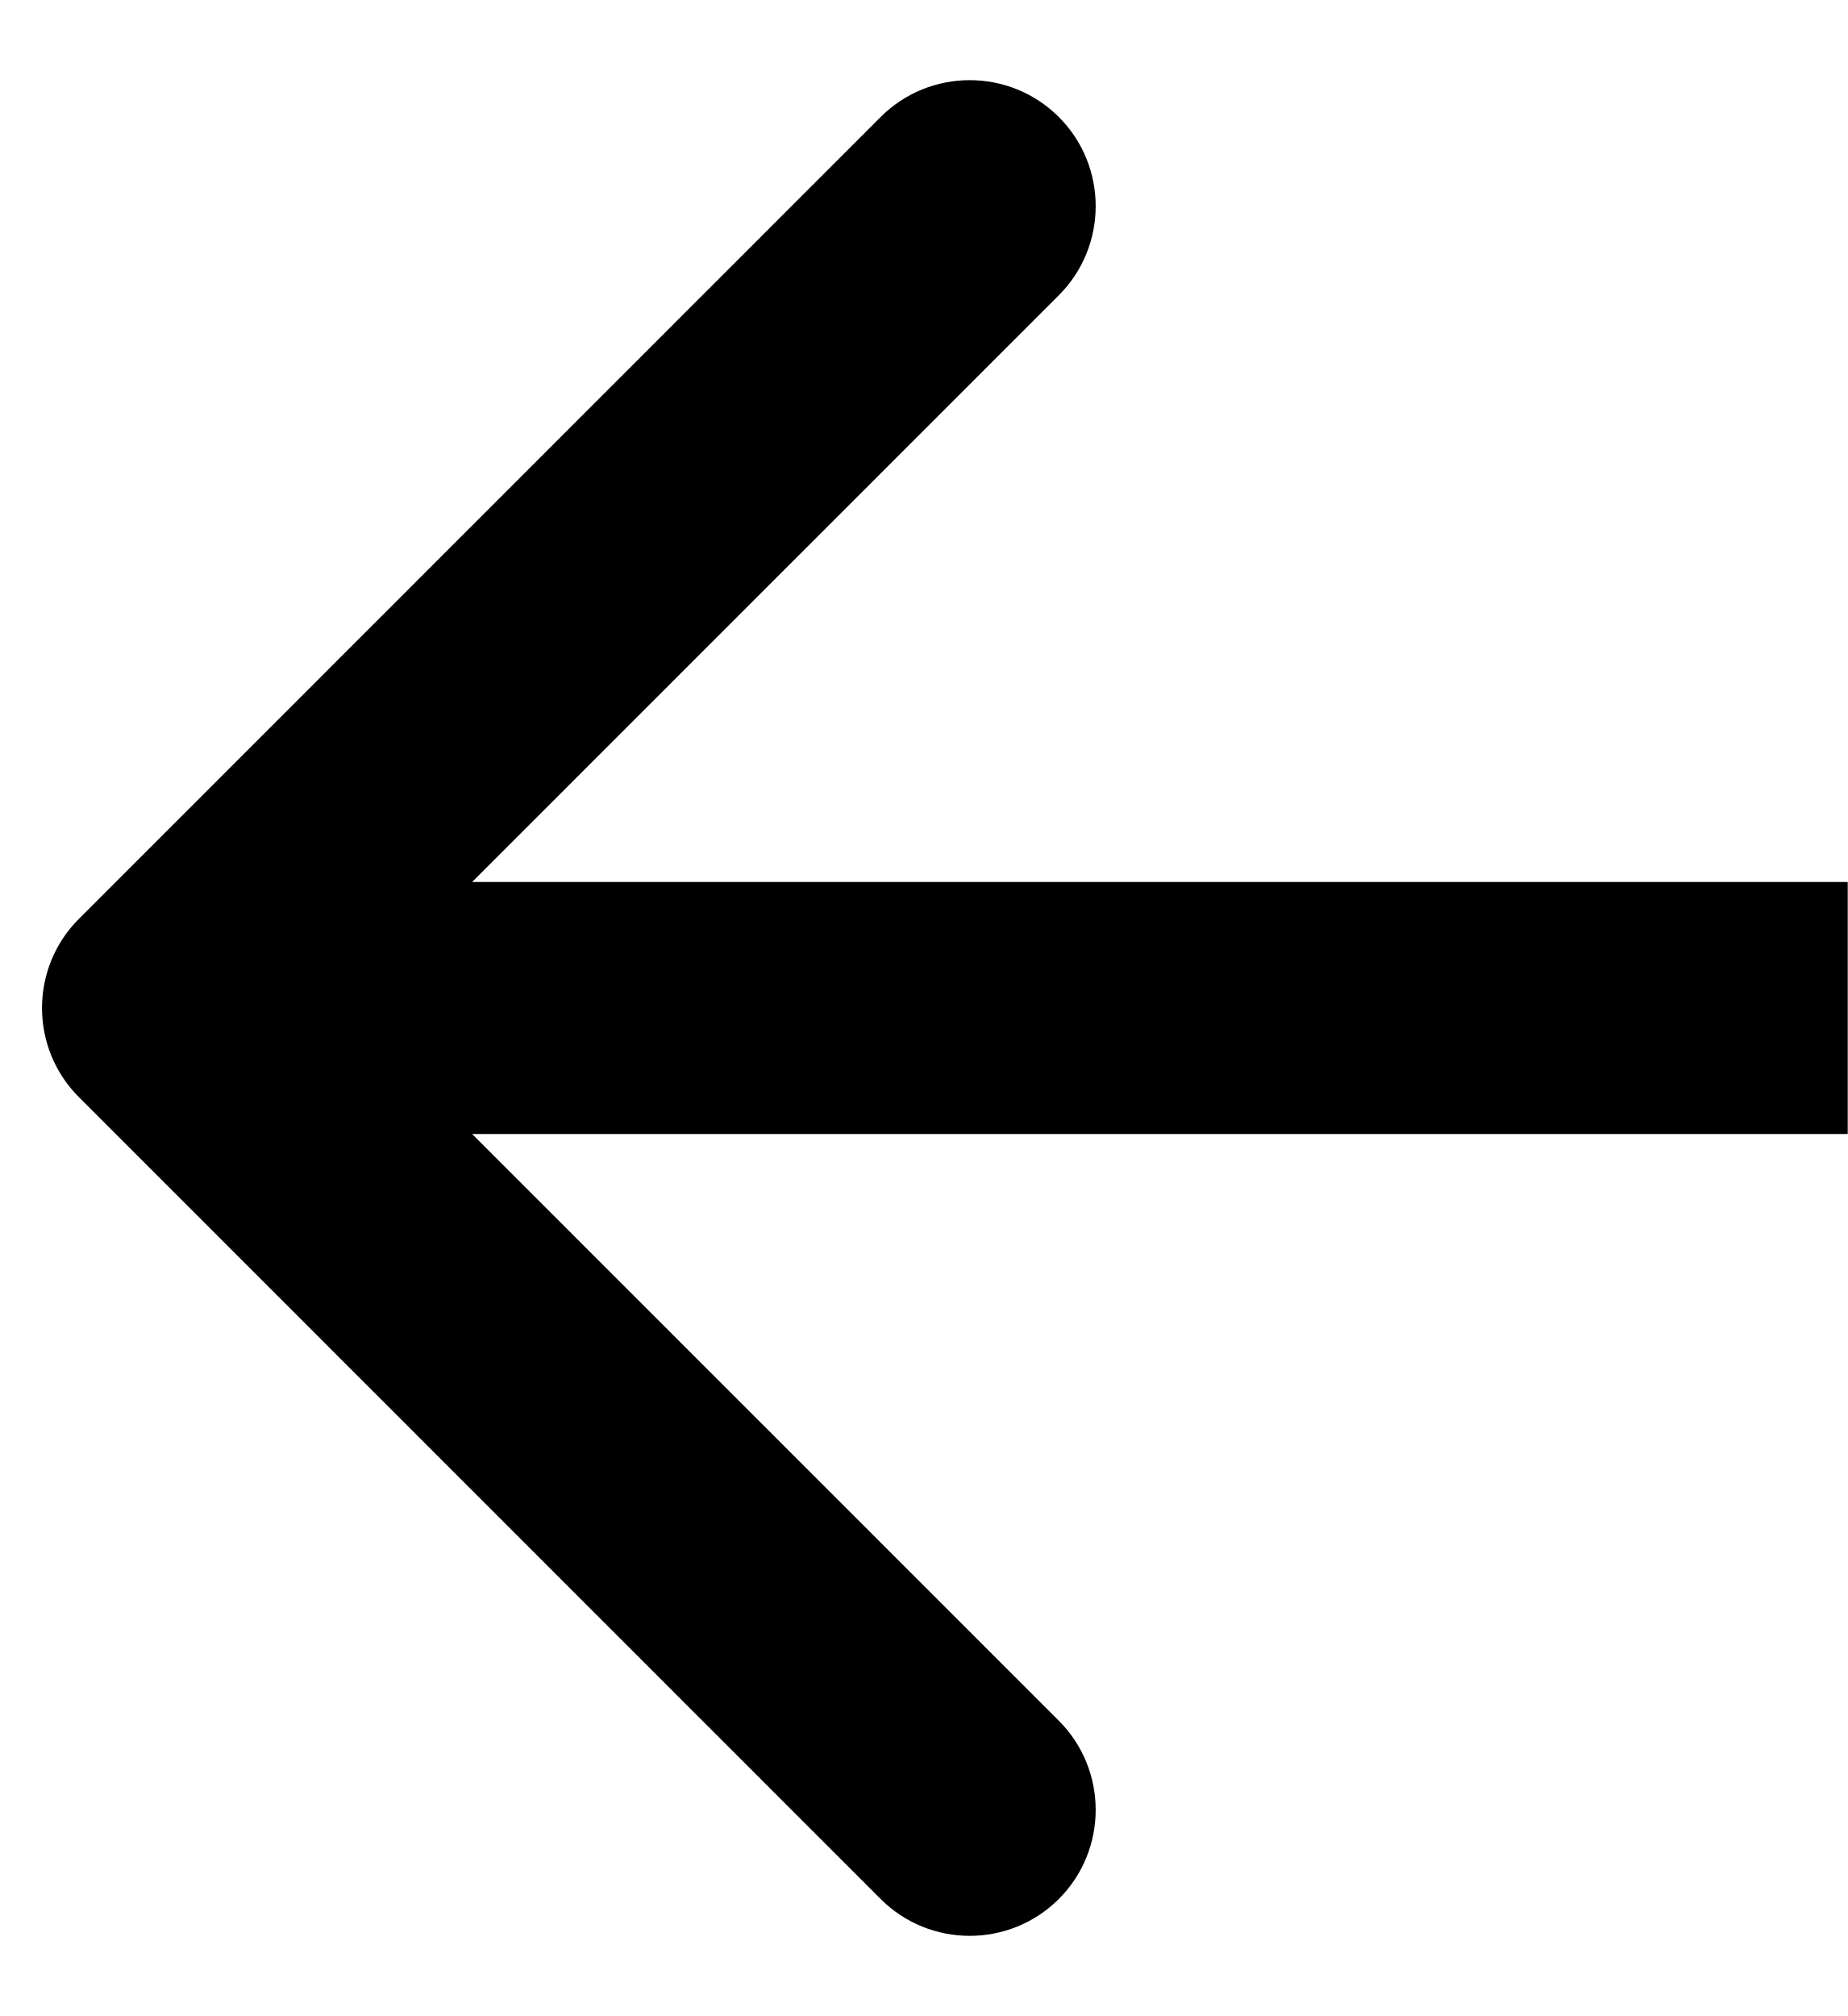
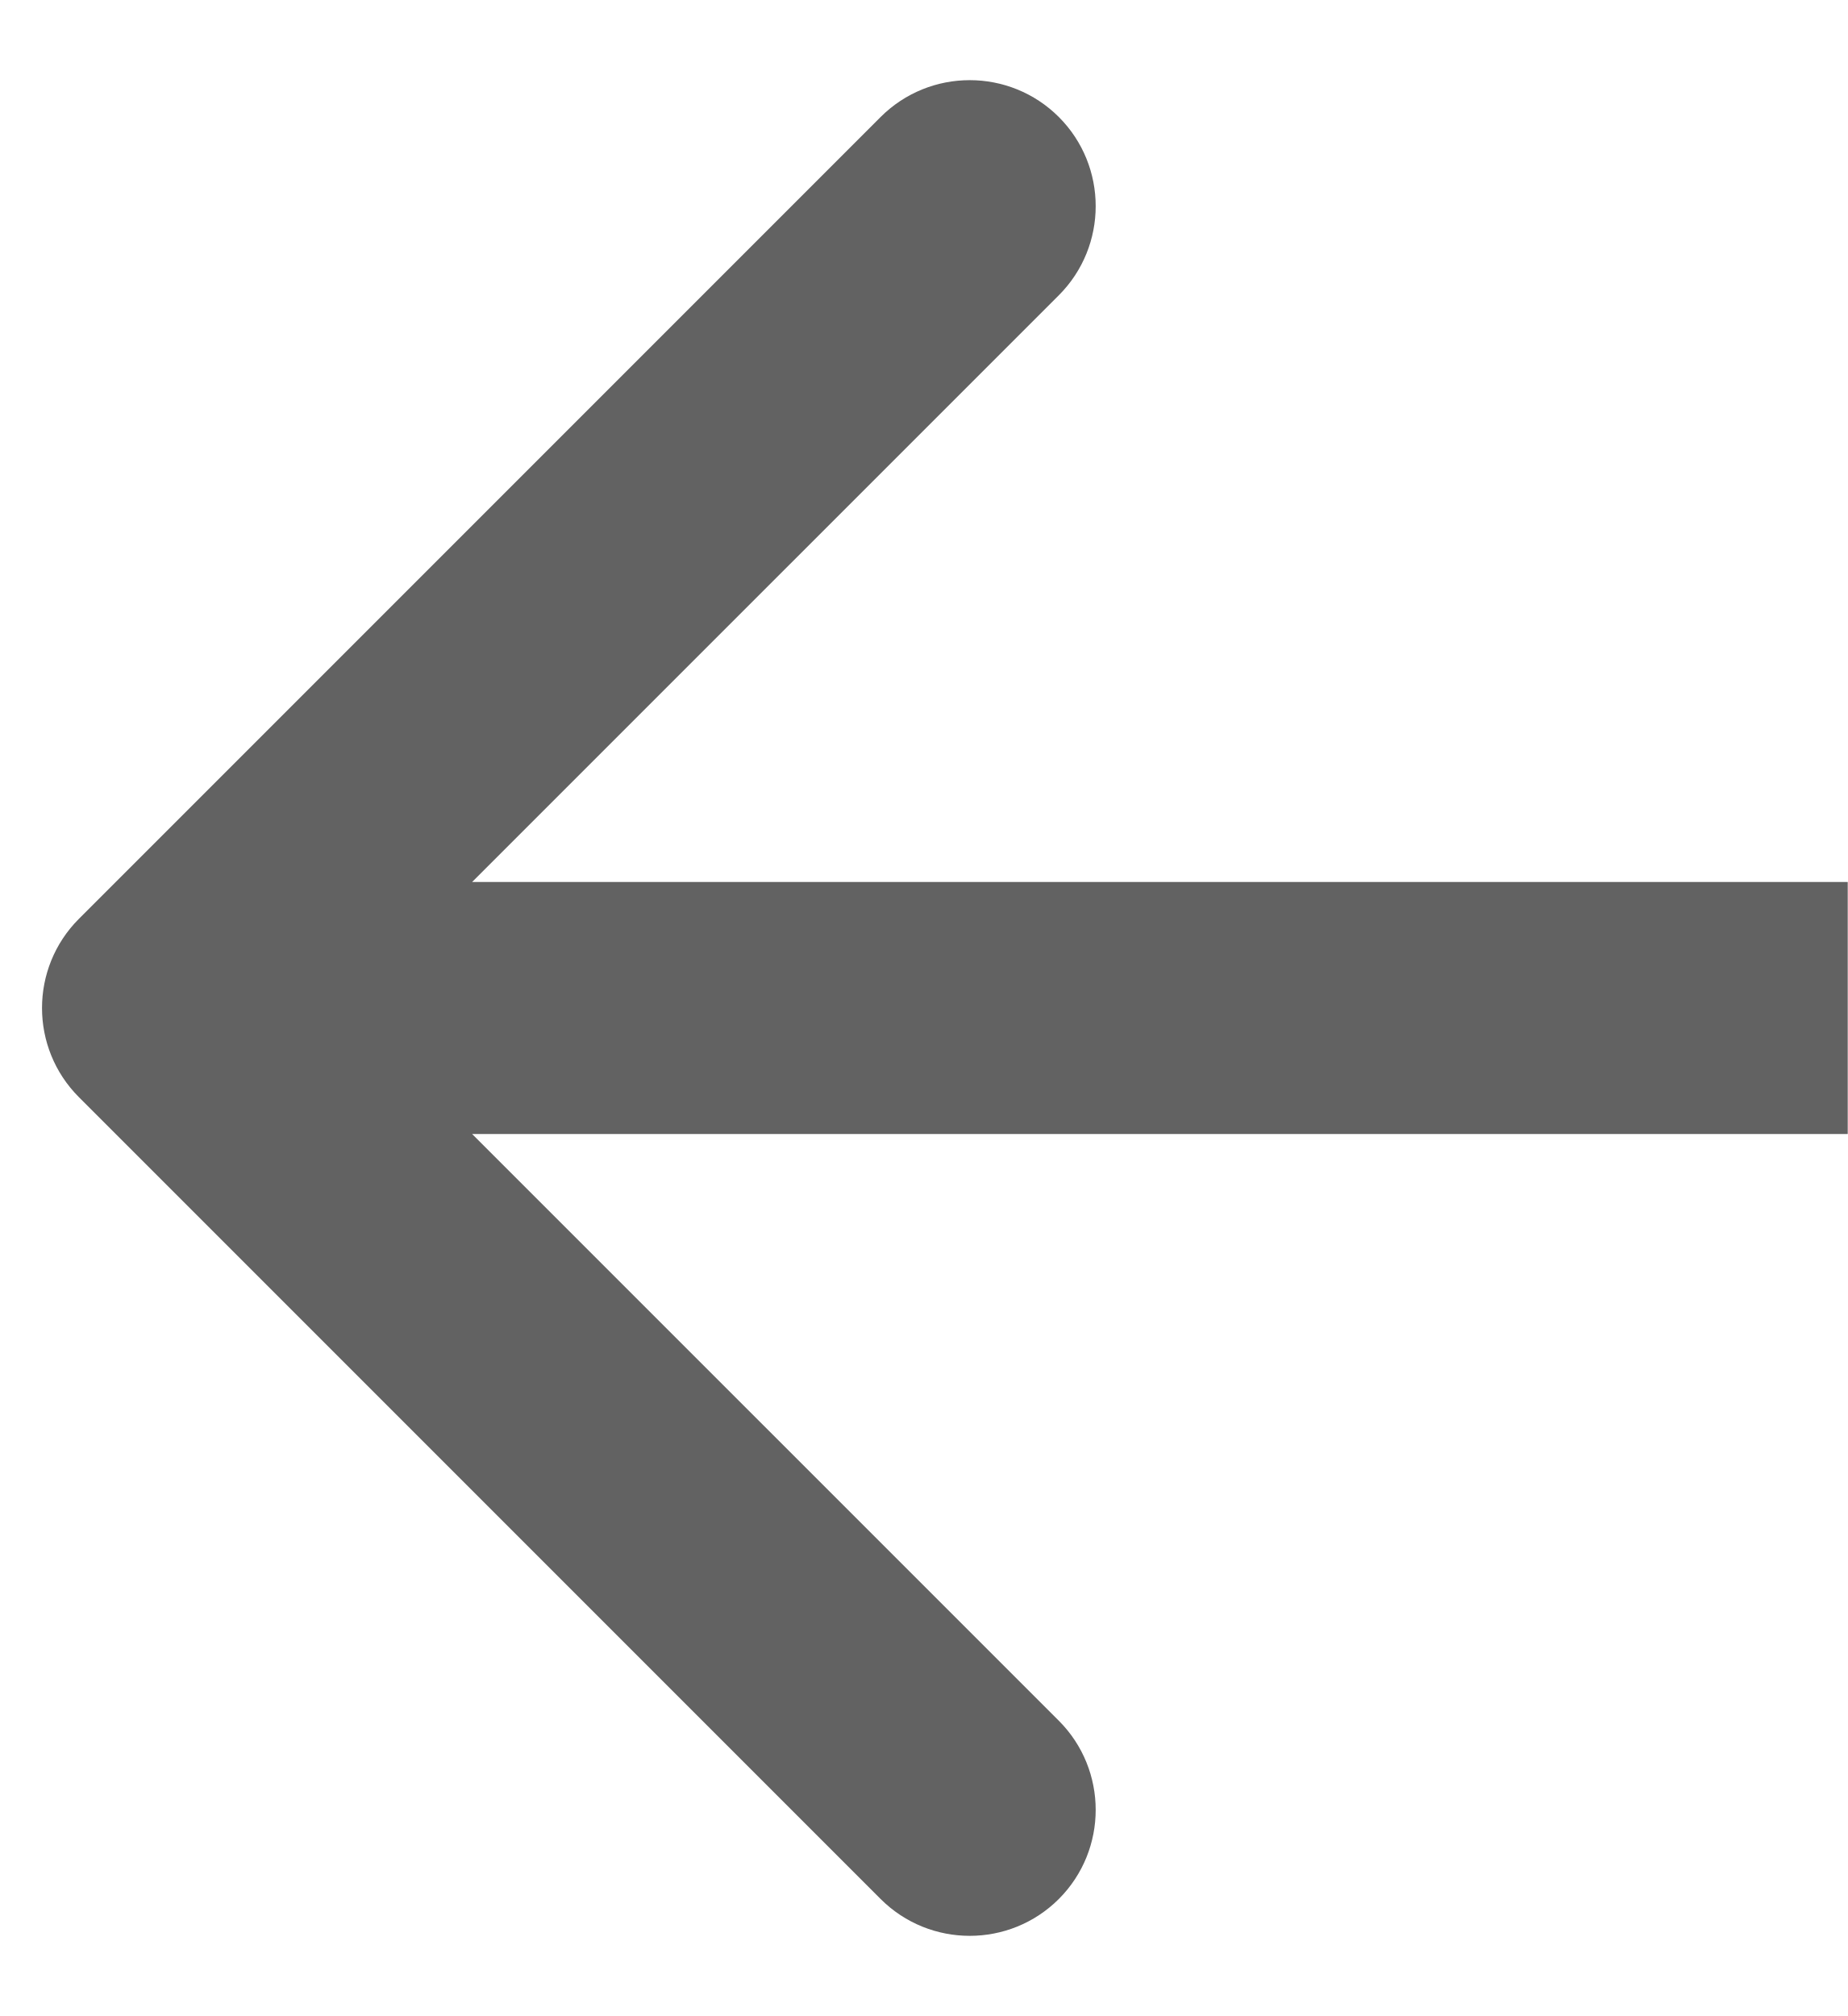
<svg xmlns="http://www.w3.org/2000/svg" width="22" height="24" viewBox="0 0 22 24" fill="none">
-   <path d="M0.939 10.939C0.354 11.525 0.354 12.475 0.939 13.061L10.485 22.607C11.071 23.192 12.021 23.192 12.607 22.607C13.192 22.021 13.192 21.071 12.607 20.485L4.121 12L12.607 3.515C13.192 2.929 13.192 1.979 12.607 1.393C12.021 0.808 11.071 0.808 10.485 1.393L0.939 10.939ZM22 10.5H2V13.5H22V10.5Z" fill="black" />
+   <path d="M0.939 10.939C0.354 11.525 0.354 12.475 0.939 13.061L10.485 22.607C11.071 23.192 12.021 23.192 12.607 22.607C13.192 22.021 13.192 21.071 12.607 20.485L4.121 12L12.607 3.515C13.192 2.929 13.192 1.979 12.607 1.393C12.021 0.808 11.071 0.808 10.485 1.393L0.939 10.939ZM22 10.5H2V13.5H22V10.5Z" fill="#626262" />
</svg>
